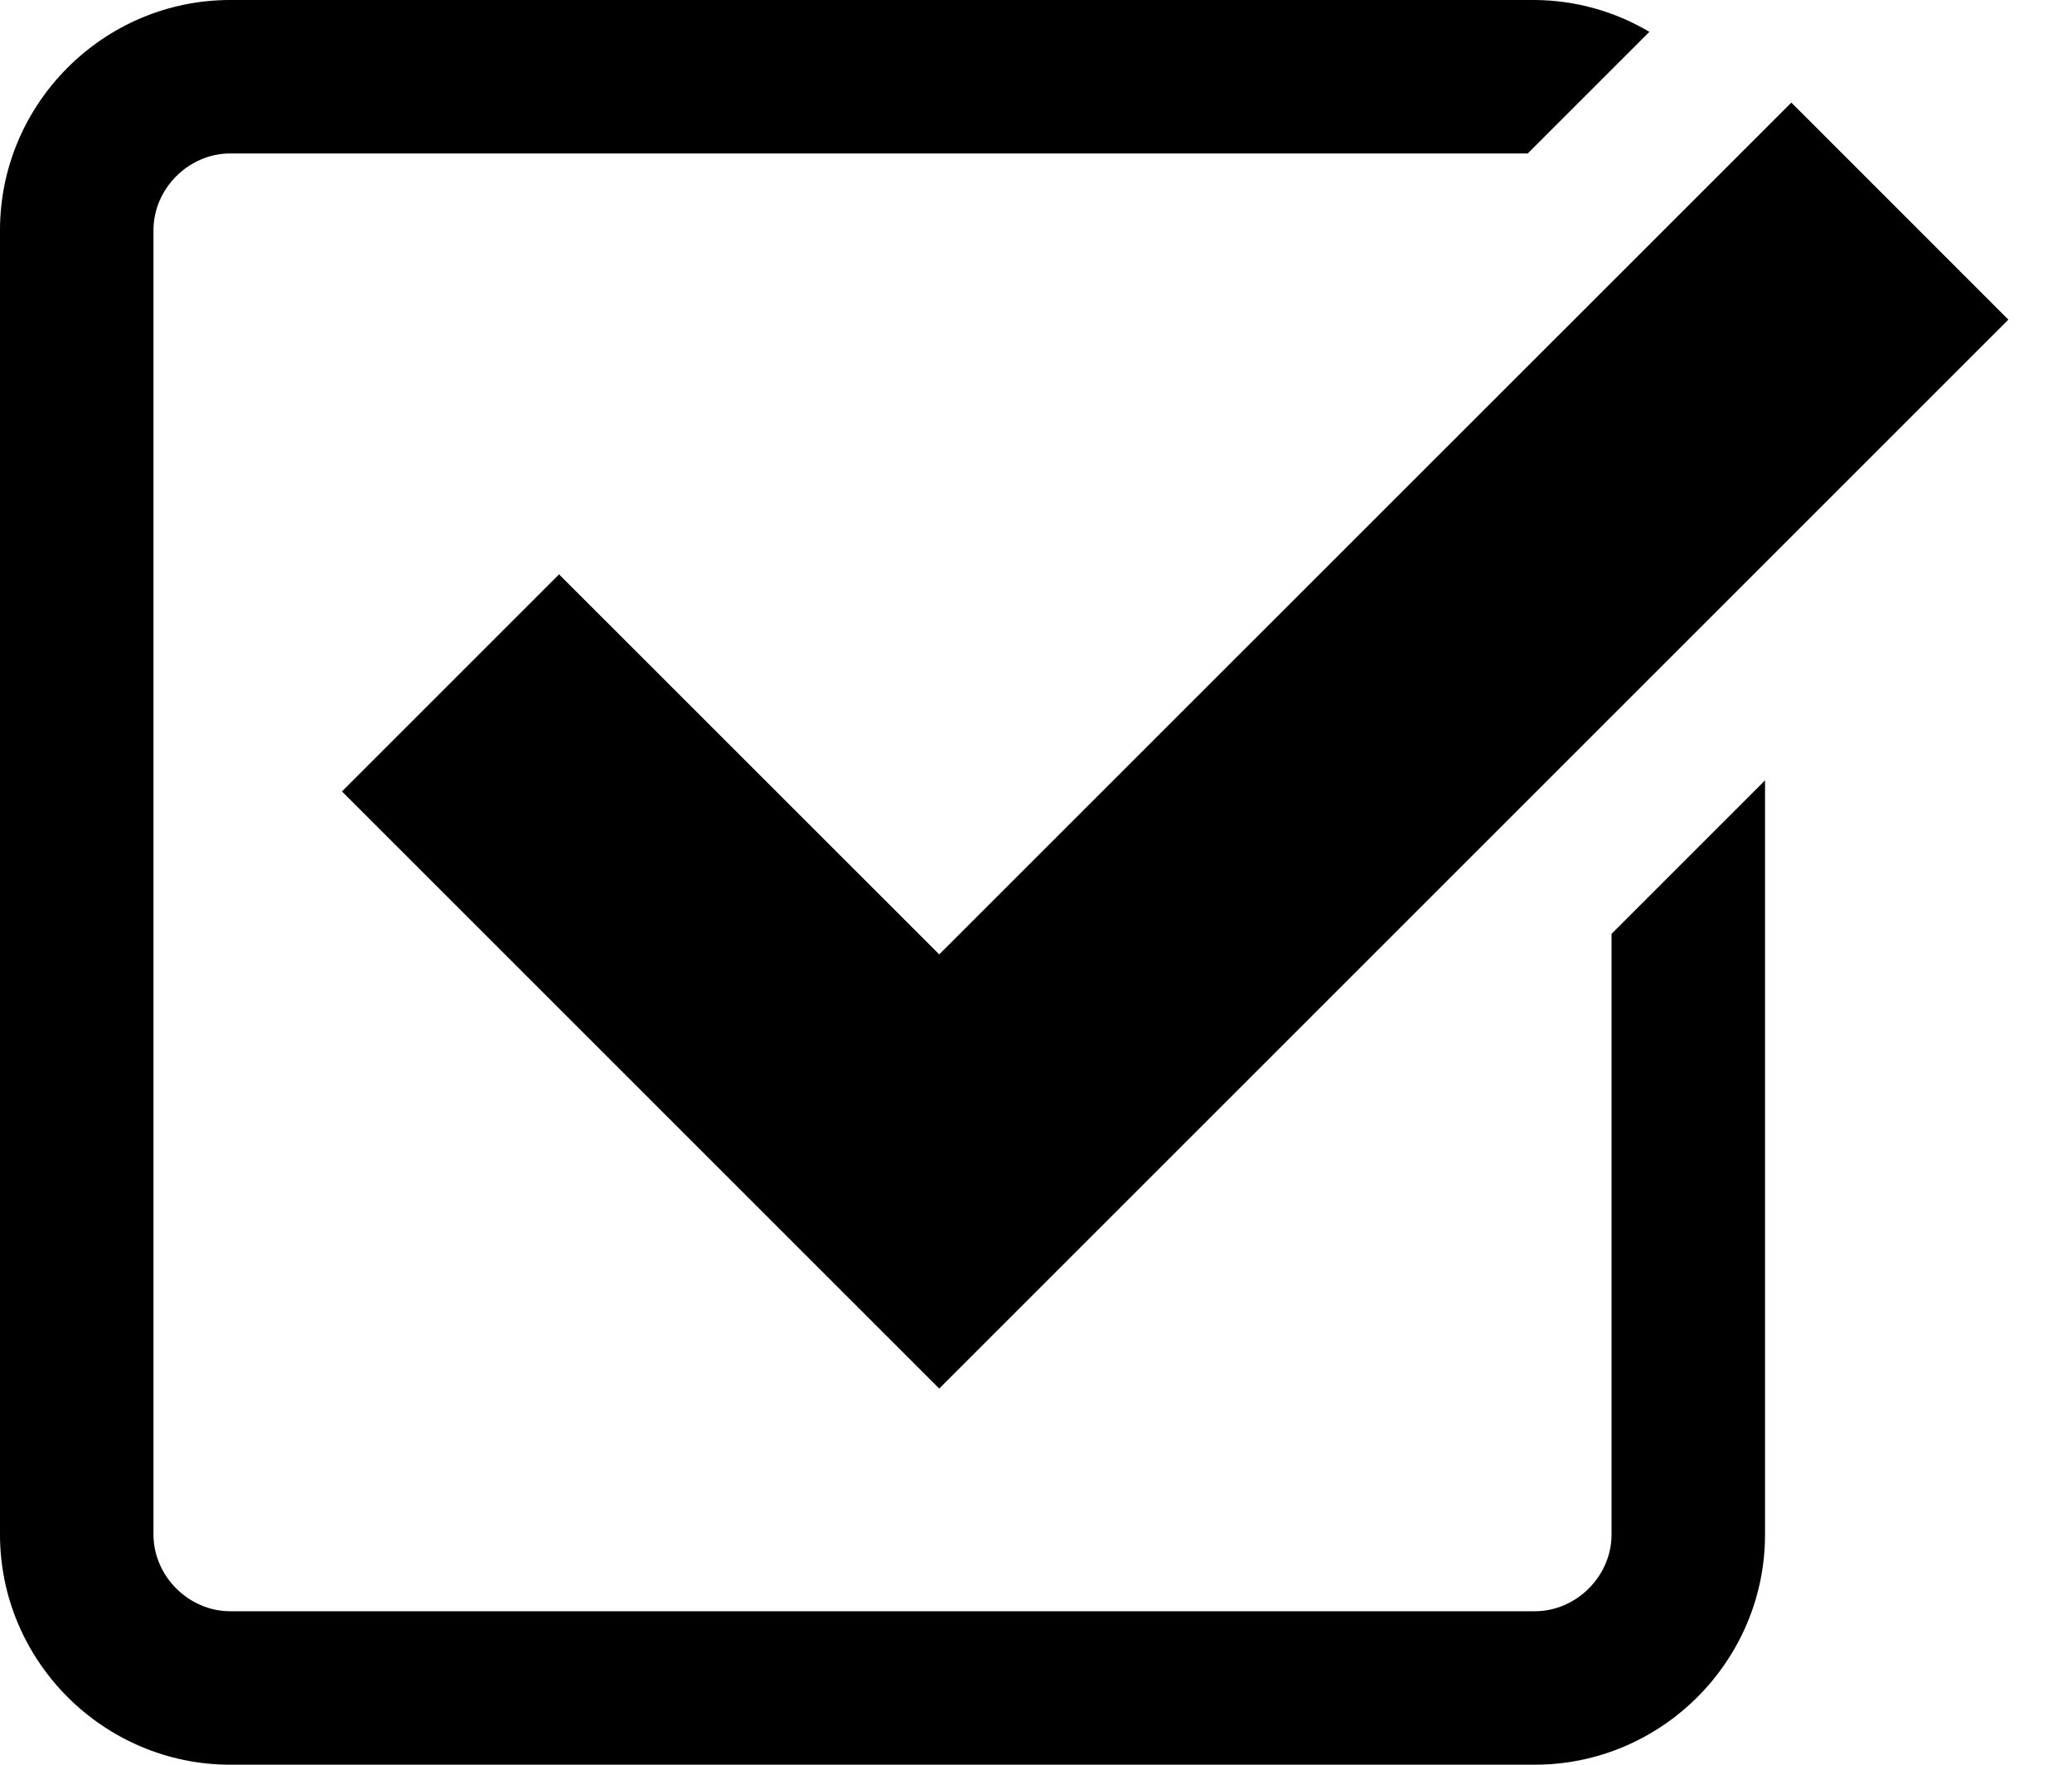
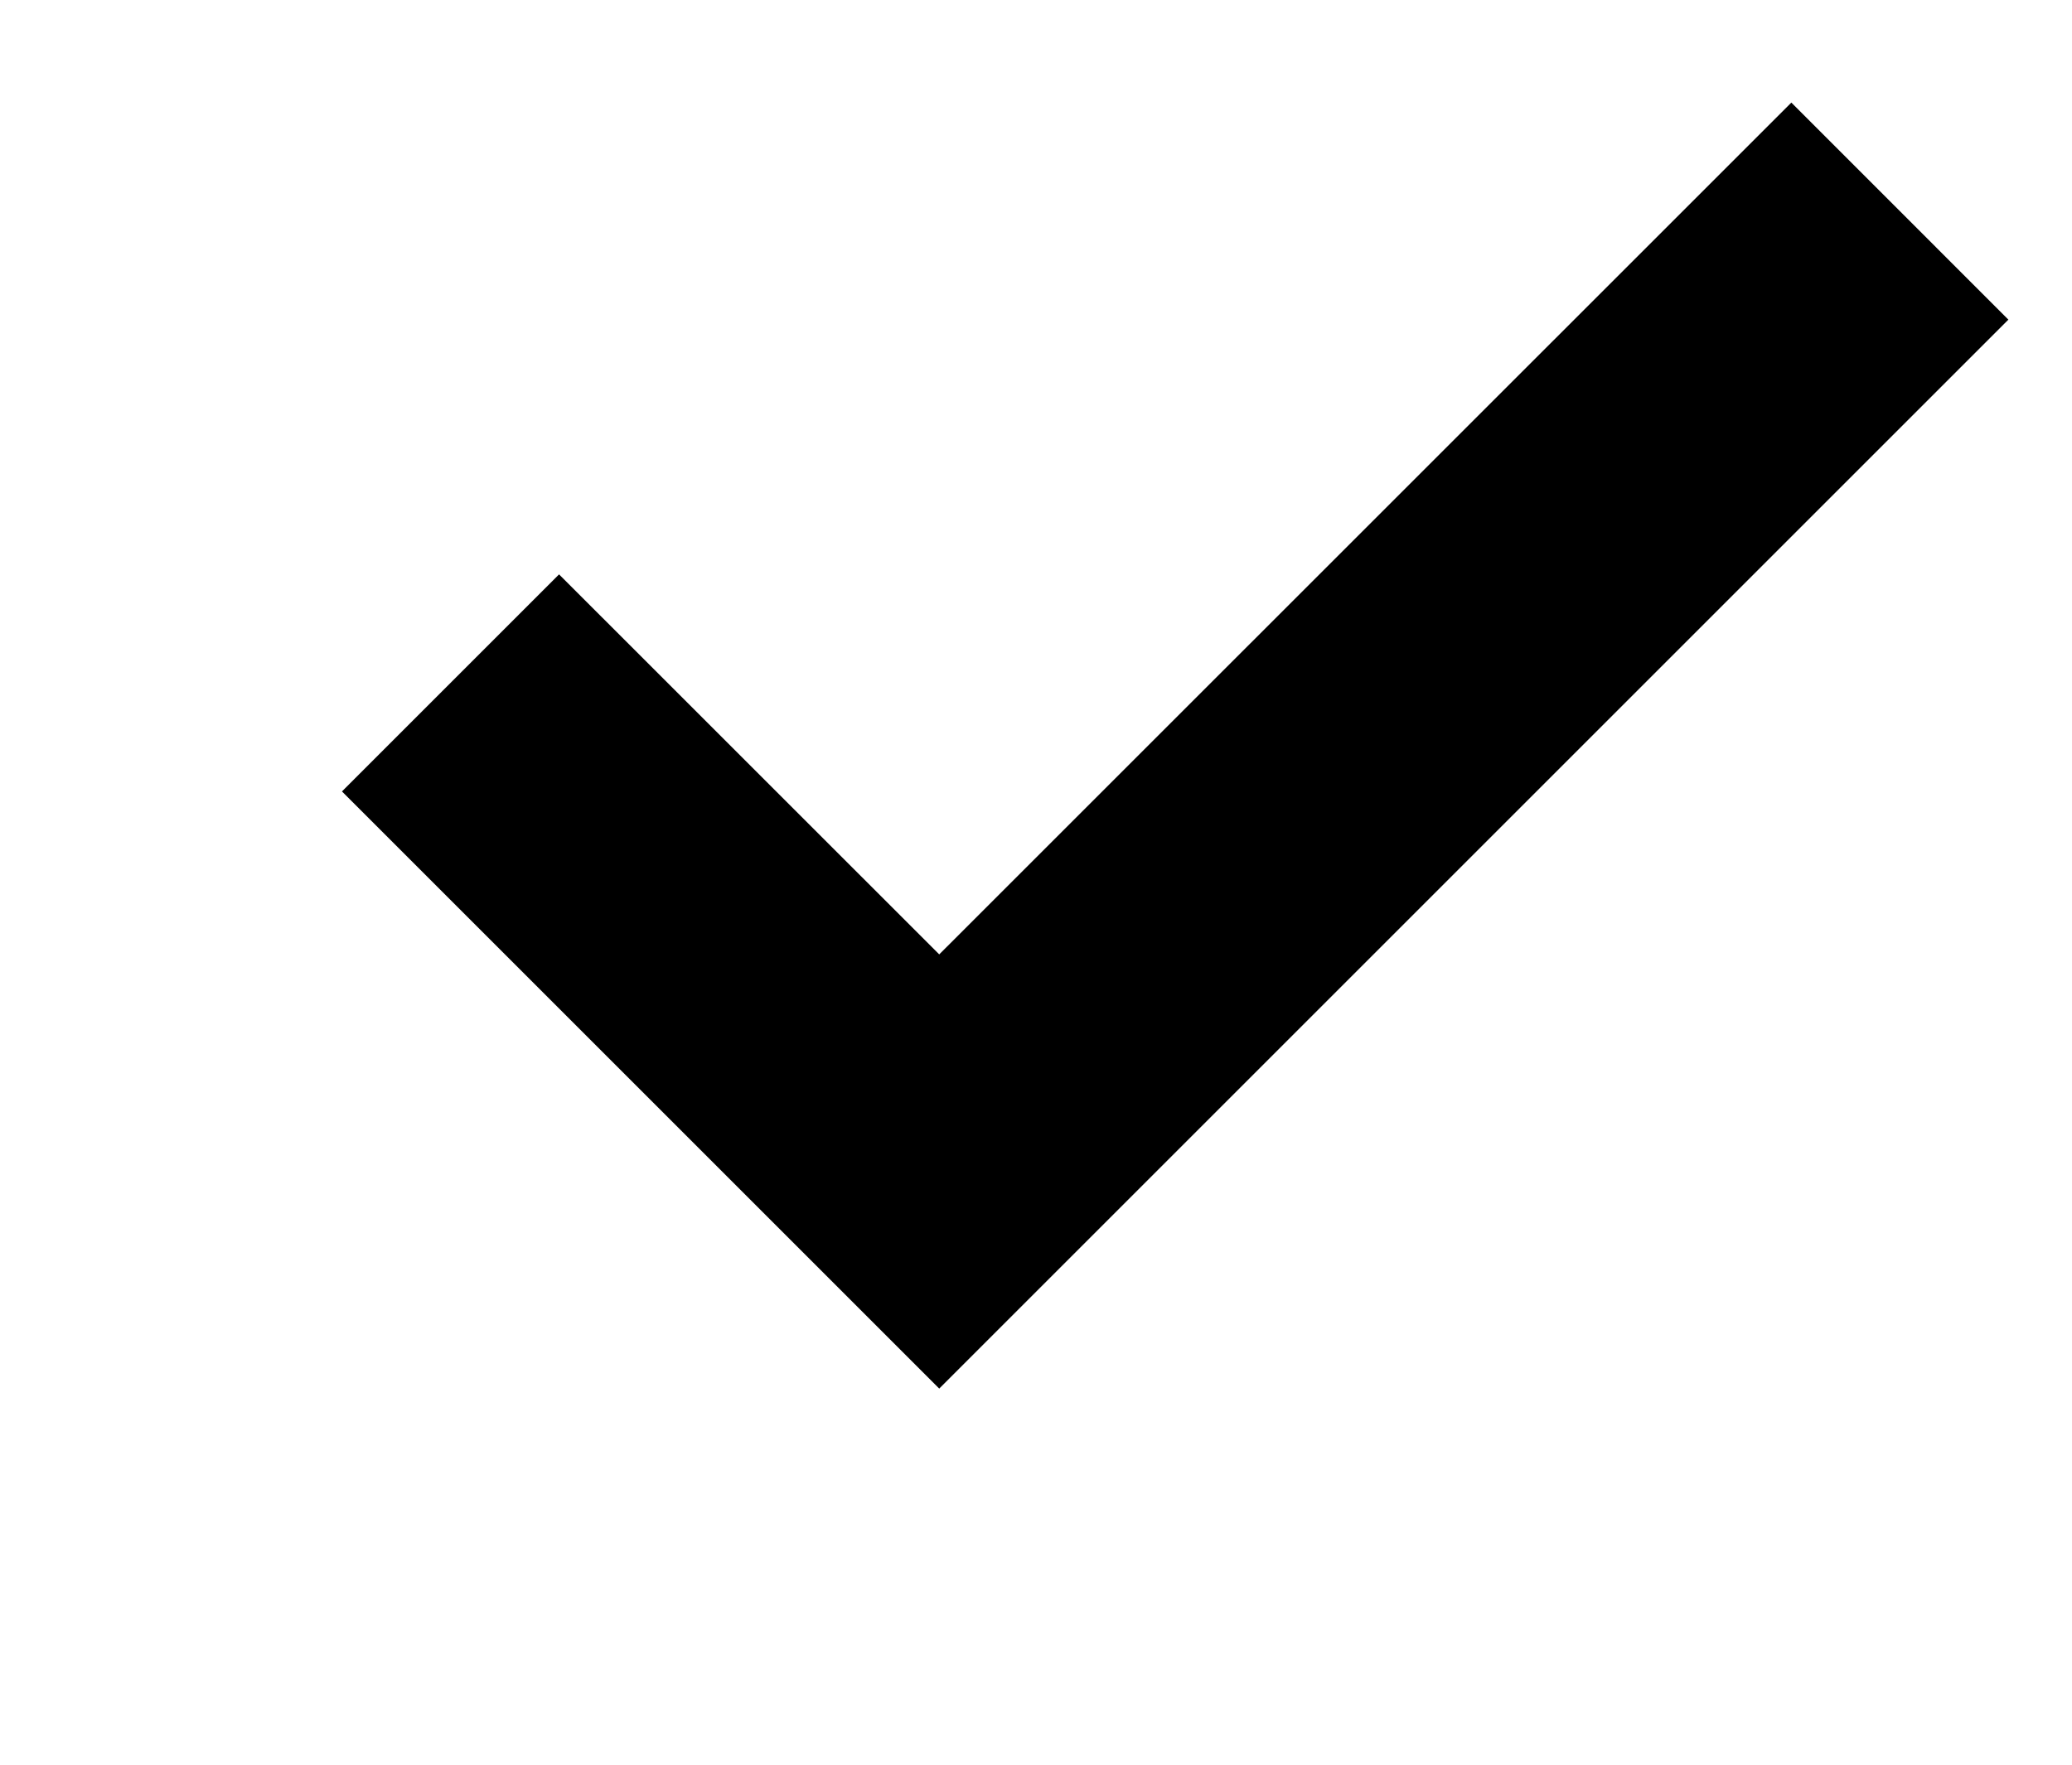
- <svg xmlns="http://www.w3.org/2000/svg" width="27" height="23" viewBox="0 0 27 23">
-   <path d="M7.285 7.486l-2.829 2.829 7.783 7.783L26.171 4.166l-2.828-2.829-11.104 11.102z" />
-   <path d="M21 20c0 .542-.458 1-1 1H3c-.542 0-1-.458-1-1V3c0-.542.458-1 1-1h16.908L21.493.415A2.96 2.96 0 0 0 20 0H3C1.35 0 0 1.35 0 3v17c0 1.65 1.35 3 3 3h17c1.65 0 3-1.35 3-3v-9.829l-2 2V20z" />
+ <svg xmlns="http://www.w3.org/2000/svg" version="1.1" x="0px" y="0px" width="27px" height="23px" viewBox="0 0 27 23" enable-background="new 0 0 27 23" xml:space="preserve">
+   <g id="Layer_1">
+ </g>
+   <g id="Layer_2">
+     <g>
+       <polygon points="7.285,7.486 4.456,10.315 12.239,18.098 26.171,4.166 23.343,1.337 12.239,12.439   " />
+     </g>
+   </g>
</svg>
